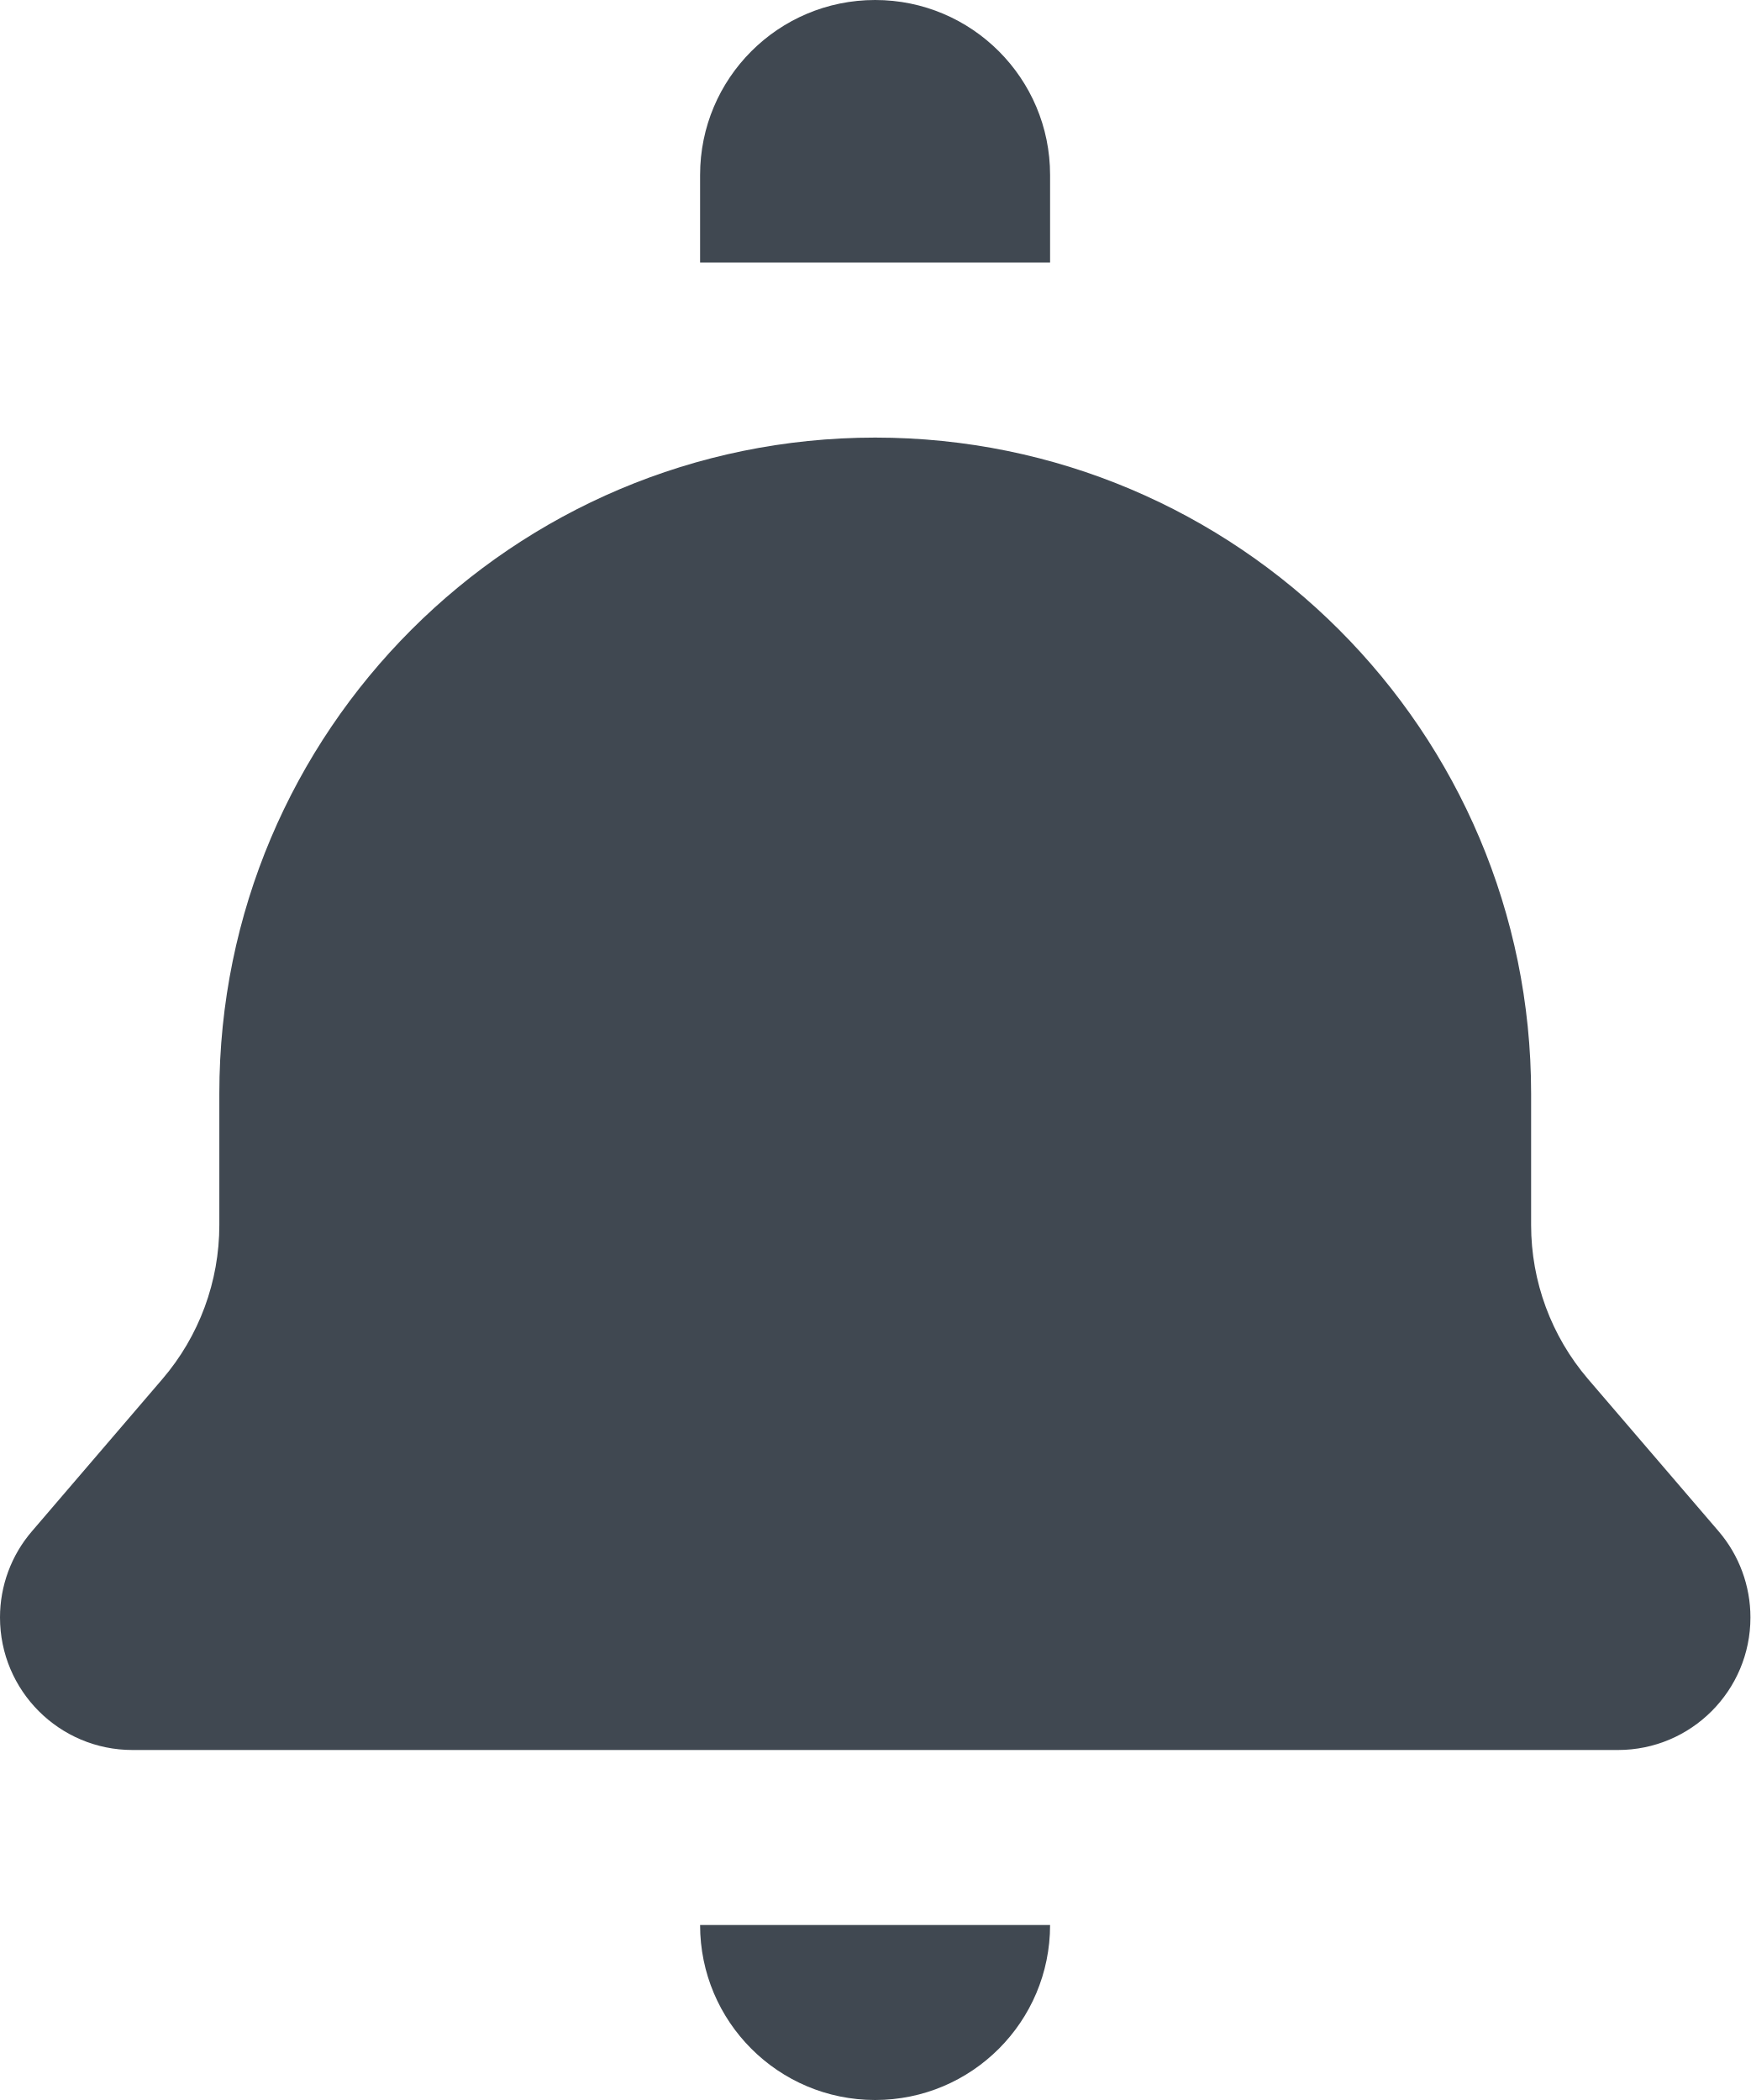
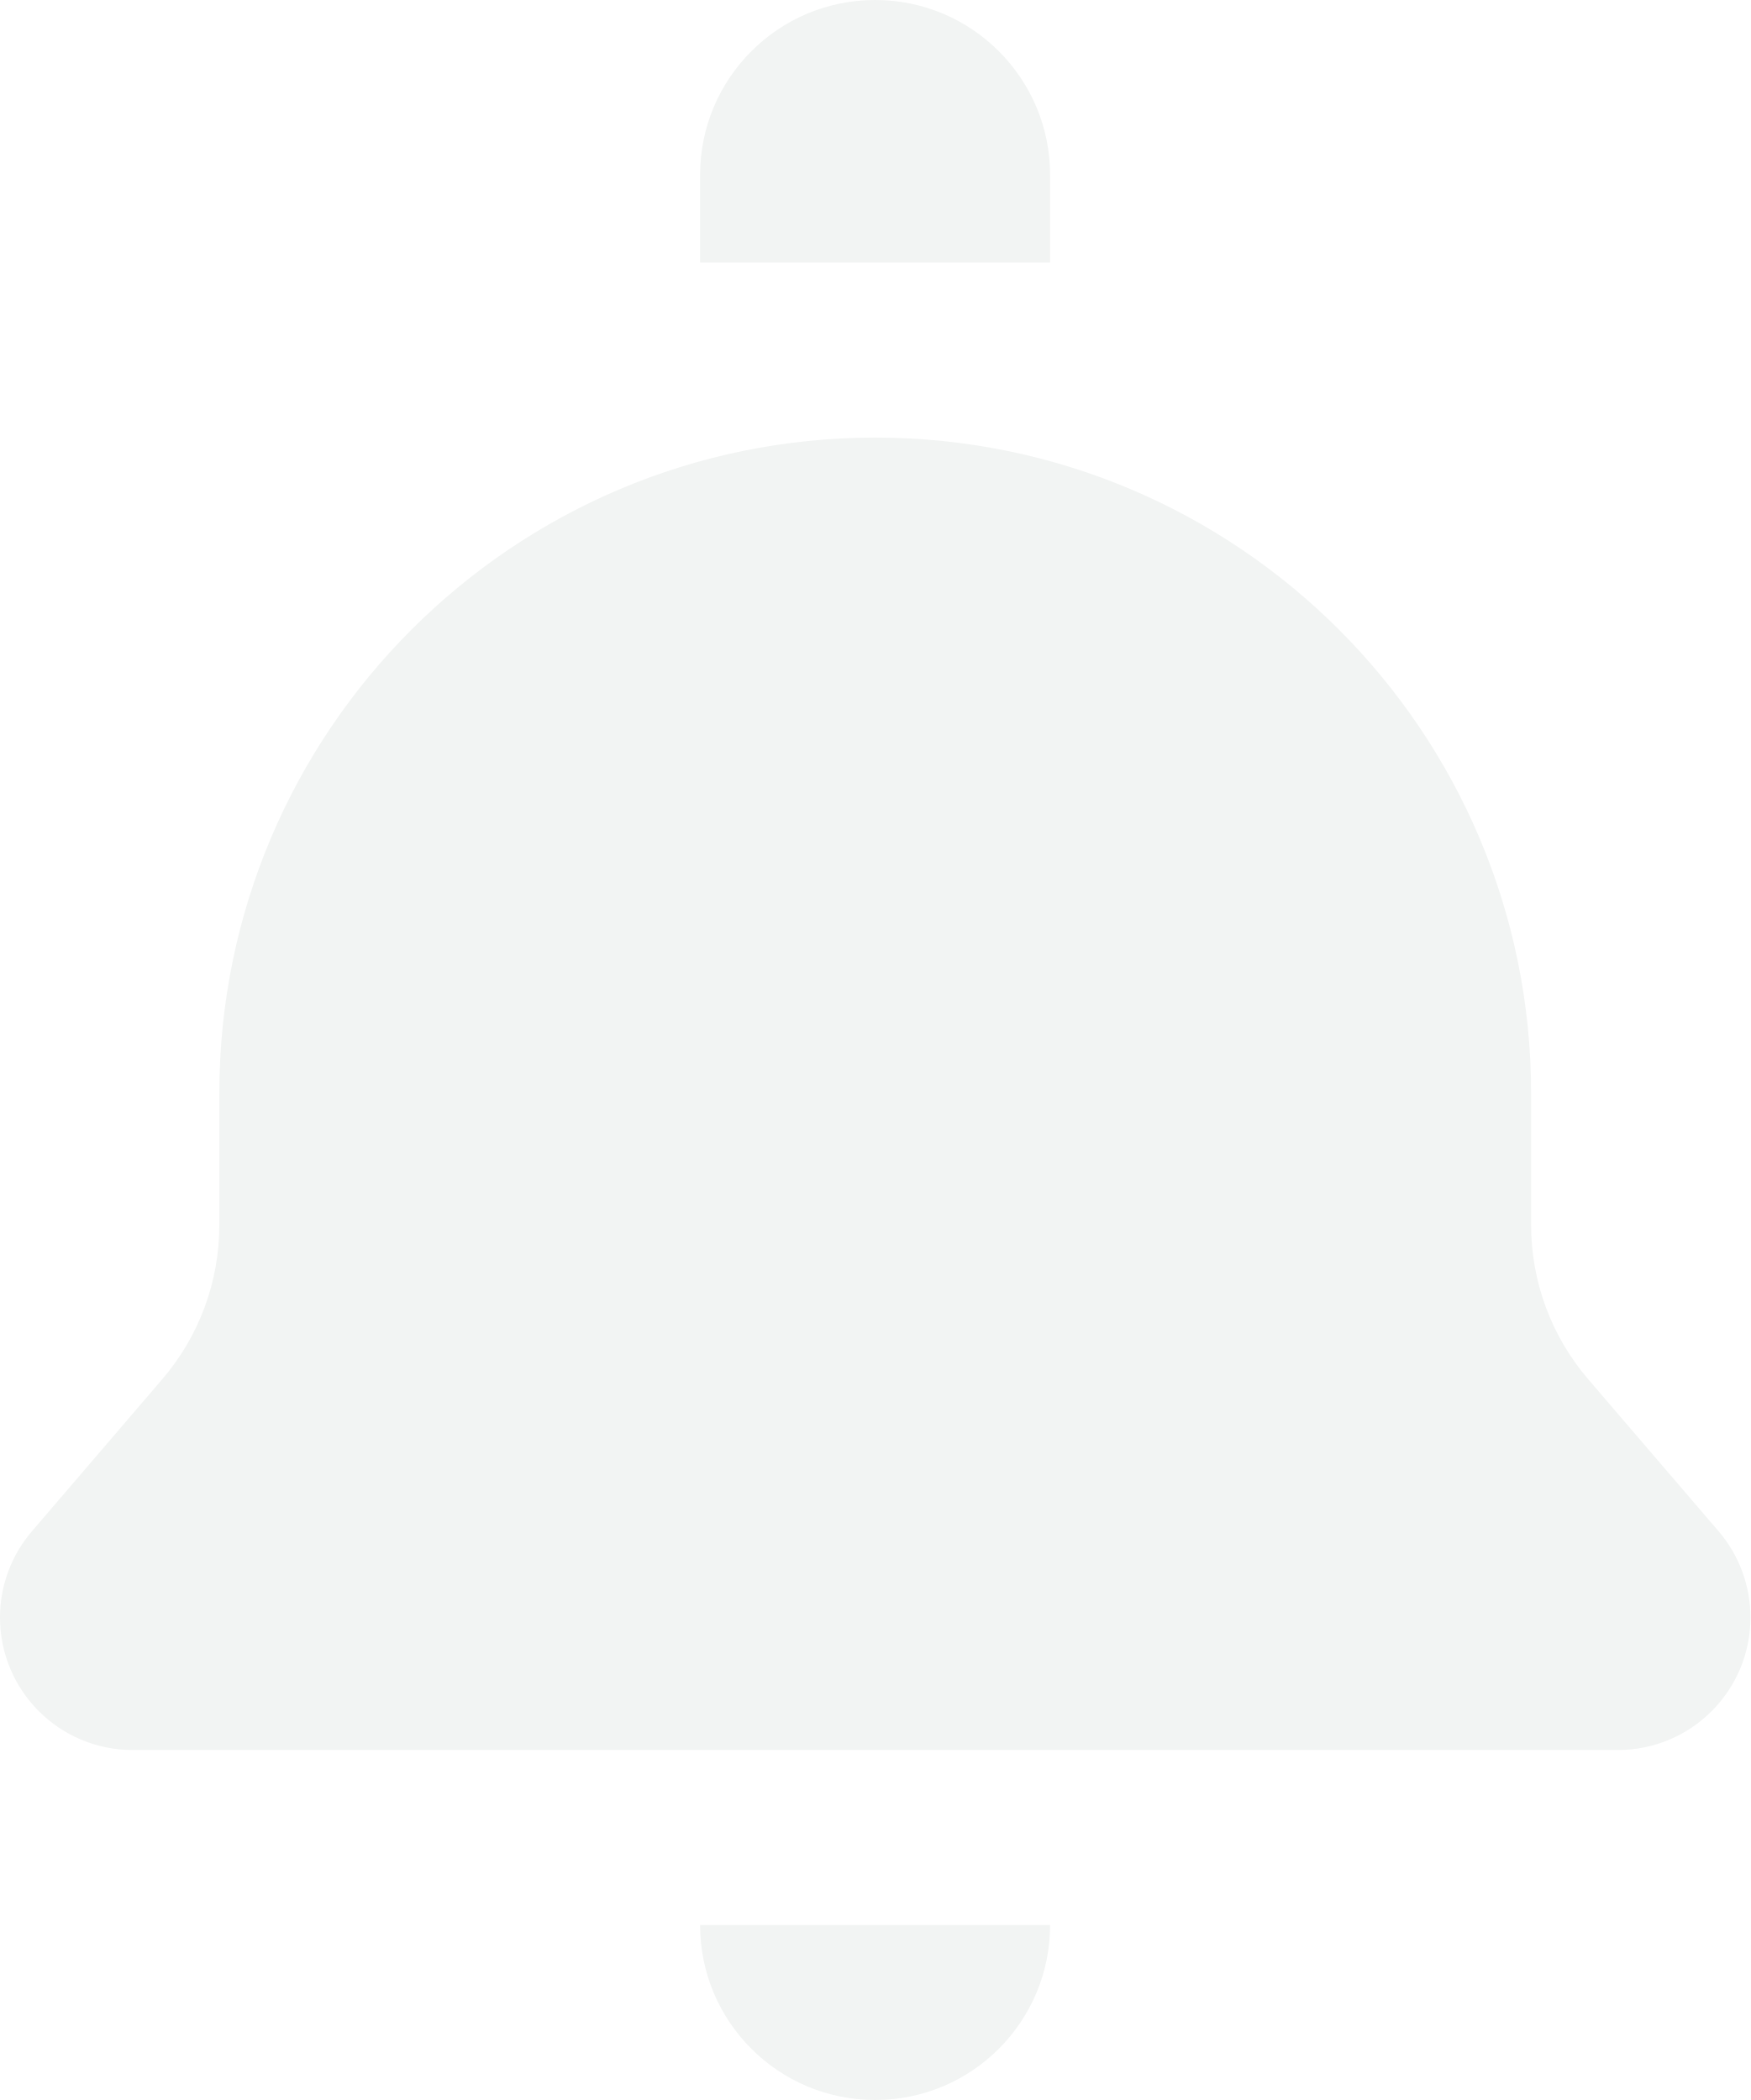
<svg xmlns="http://www.w3.org/2000/svg" width="20" height="24" viewBox="0 0 20 24">
-   <path fill="#404851" d="M21.636,17.5 C21.871,17.774 22,18.124 22,18.485 C22,19.322 21.322,20 20.486,20 L3.514,20 C2.678,20 2,19.322 2,18.485 C2,18.124 2.129,17.774 2.365,17.5 L3.856,15.76 C4.276,15.27 4.506,14.646 4.506,14 L4.506,12.497 C4.506,8.357 7.86,5.002 11.999,5.001 L11.999,5 L12.001,5 L12.001,5.001 C16.14,5.002 19.494,8.357 19.494,12.497 L19.494,14 C19.494,14.646 19.725,15.27 20.144,15.76 L21.636,17.5 Z M9.999,22 L13.998,22 L13.998,22 C13.998,23.105 13.103,24 11.999,24 C10.894,24 9.999,23.105 9.999,22 L9.999,22 Z M9.999,3 L9.999,2 C9.999,0.895 10.894,0 11.999,0 C13.103,0 13.998,0.895 13.998,2 L13.998,3 L9.999,3 Z" transform="translate(-2)" />
+   <path fill="#F2F4F3" d="M21.636,17.5 C21.871,17.774 22,18.124 22,18.485 C22,19.322 21.322,20 20.486,20 L3.514,20 C2.678,20 2,19.322 2,18.485 C2,18.124 2.129,17.774 2.365,17.5 L3.856,15.76 C4.276,15.27 4.506,14.646 4.506,14 L4.506,12.497 C4.506,8.357 7.86,5.002 11.999,5.001 L11.999,5 L12.001,5 L12.001,5.001 C16.14,5.002 19.494,8.357 19.494,12.497 L19.494,14 C19.494,14.646 19.725,15.27 20.144,15.76 L21.636,17.5 Z M9.999,22 L13.998,22 L13.998,22 C13.998,23.105 13.103,24 11.999,24 C10.894,24 9.999,23.105 9.999,22 L9.999,22 Z M9.999,3 L9.999,2 C9.999,0.895 10.894,0 11.999,0 C13.103,0 13.998,0.895 13.998,2 L13.998,3 L9.999,3 Z" transform="translate(-2)" />
</svg>
